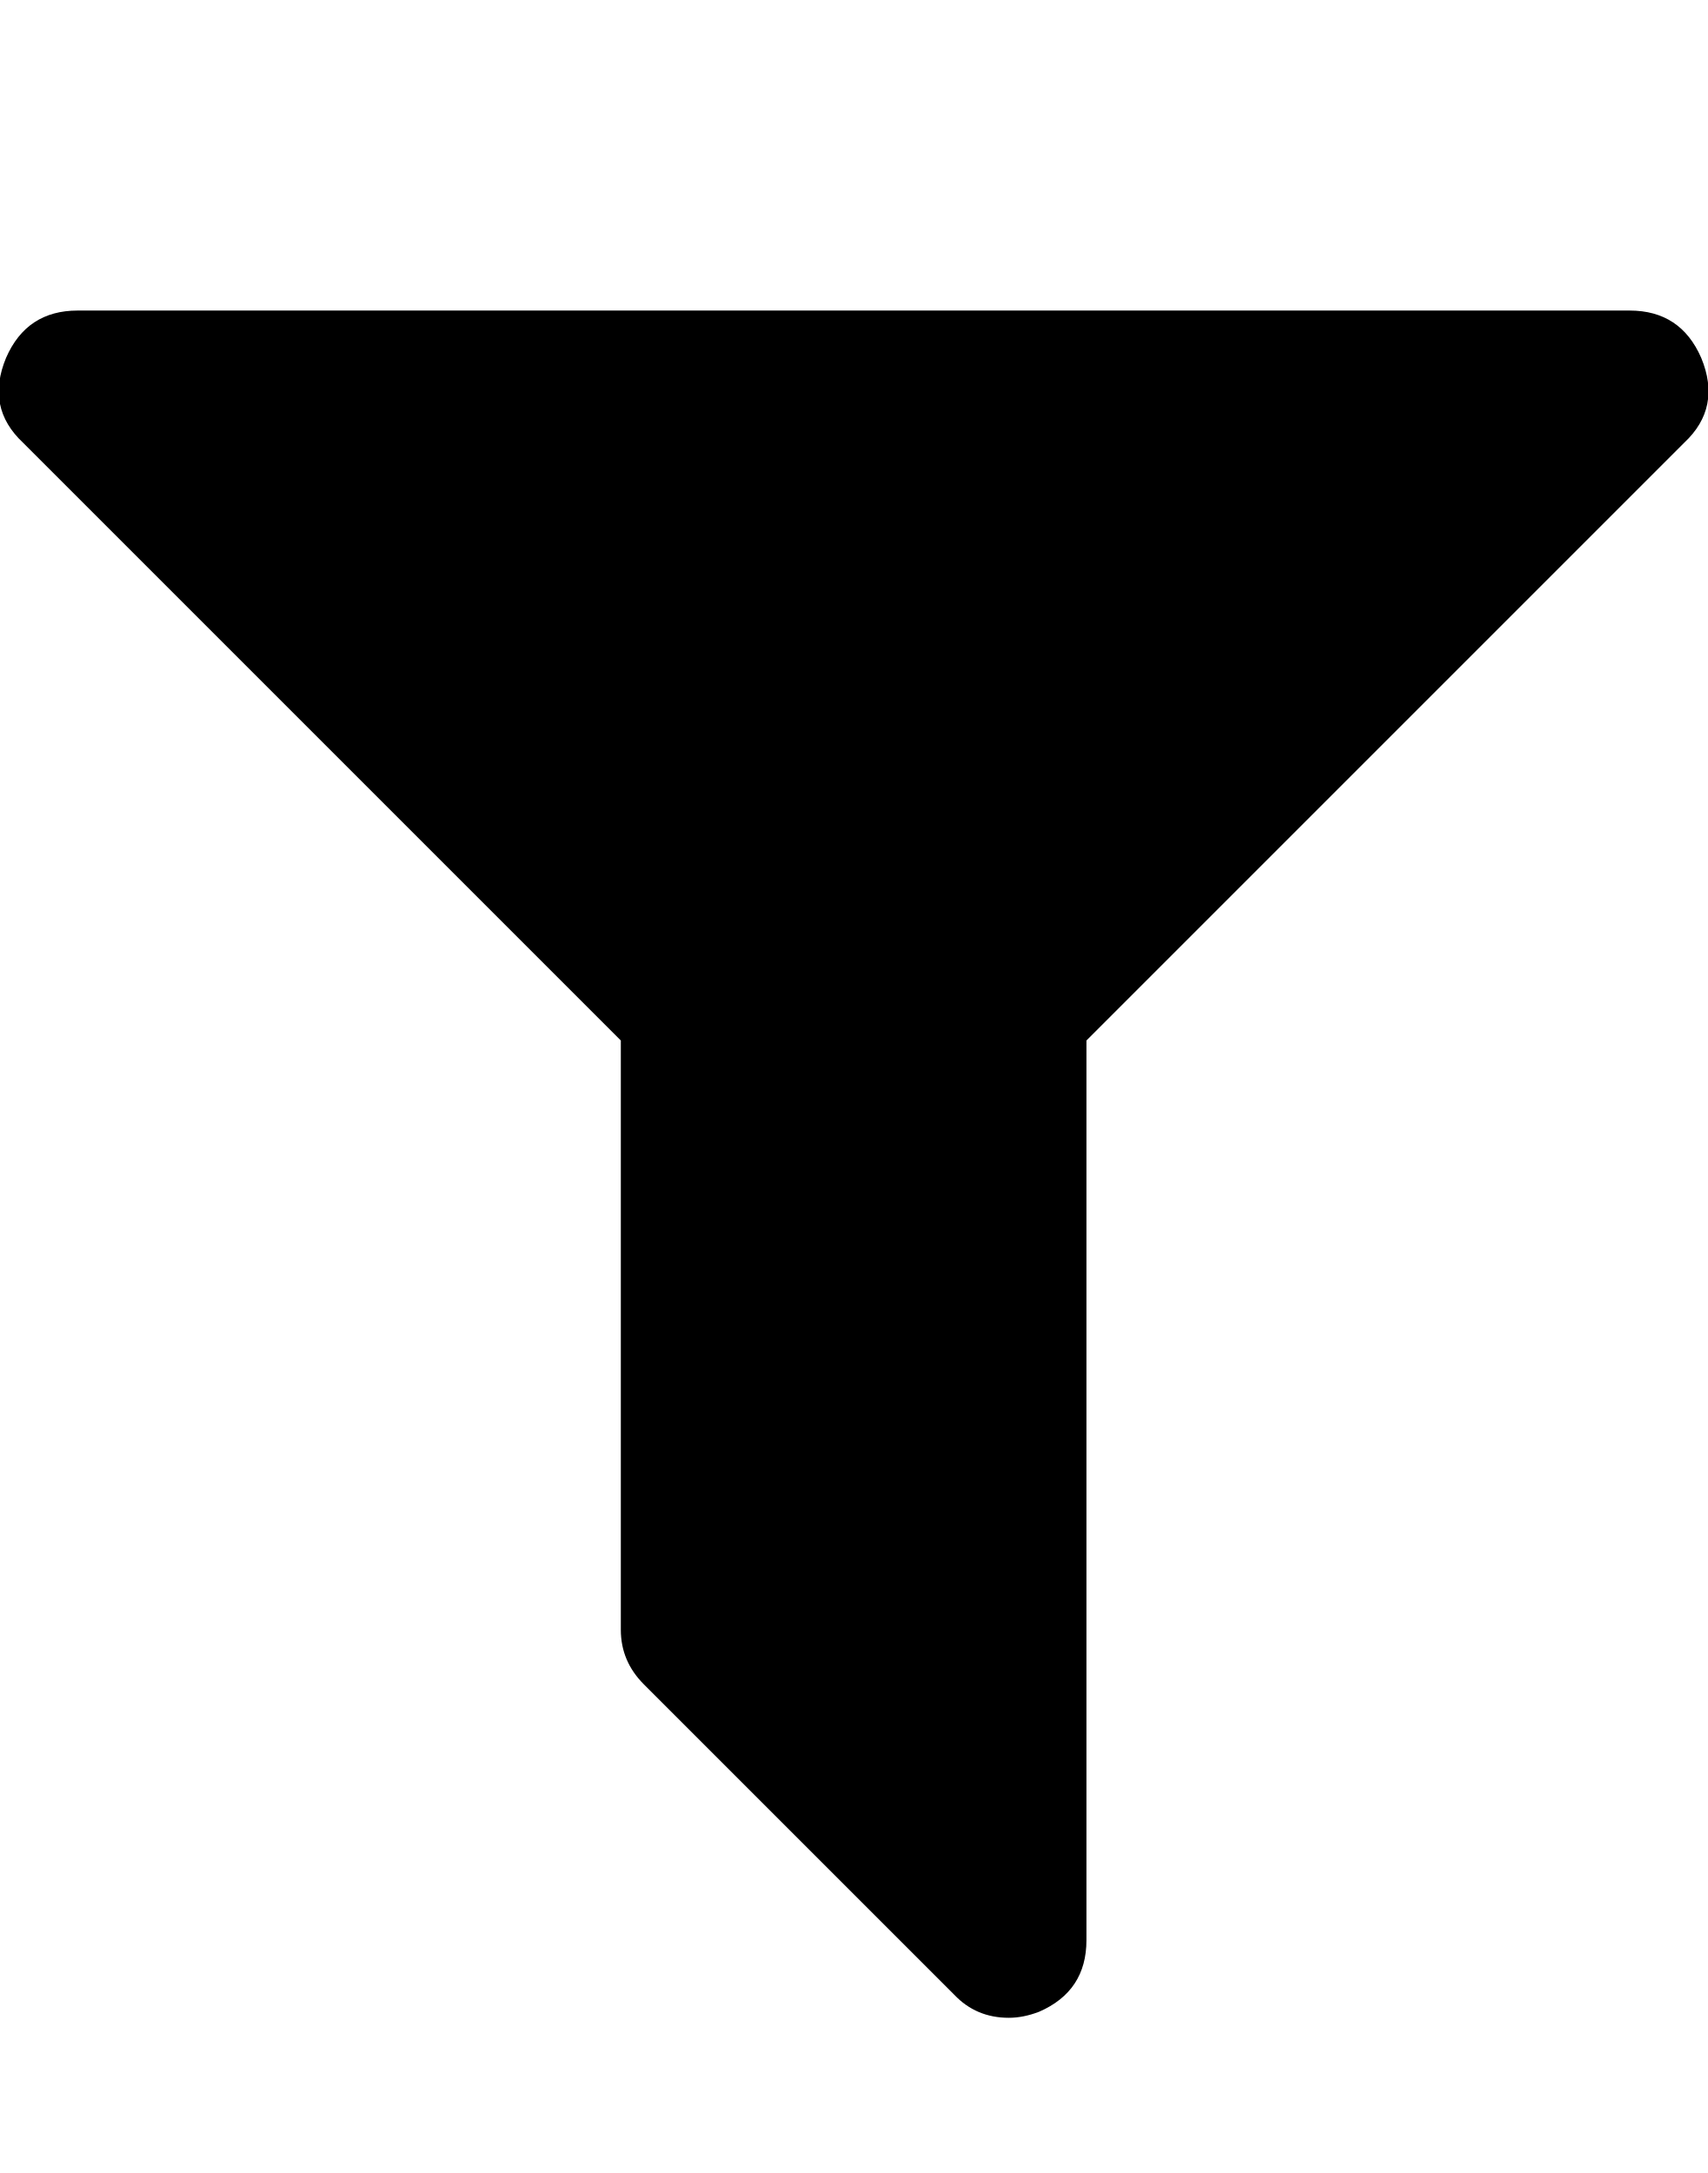
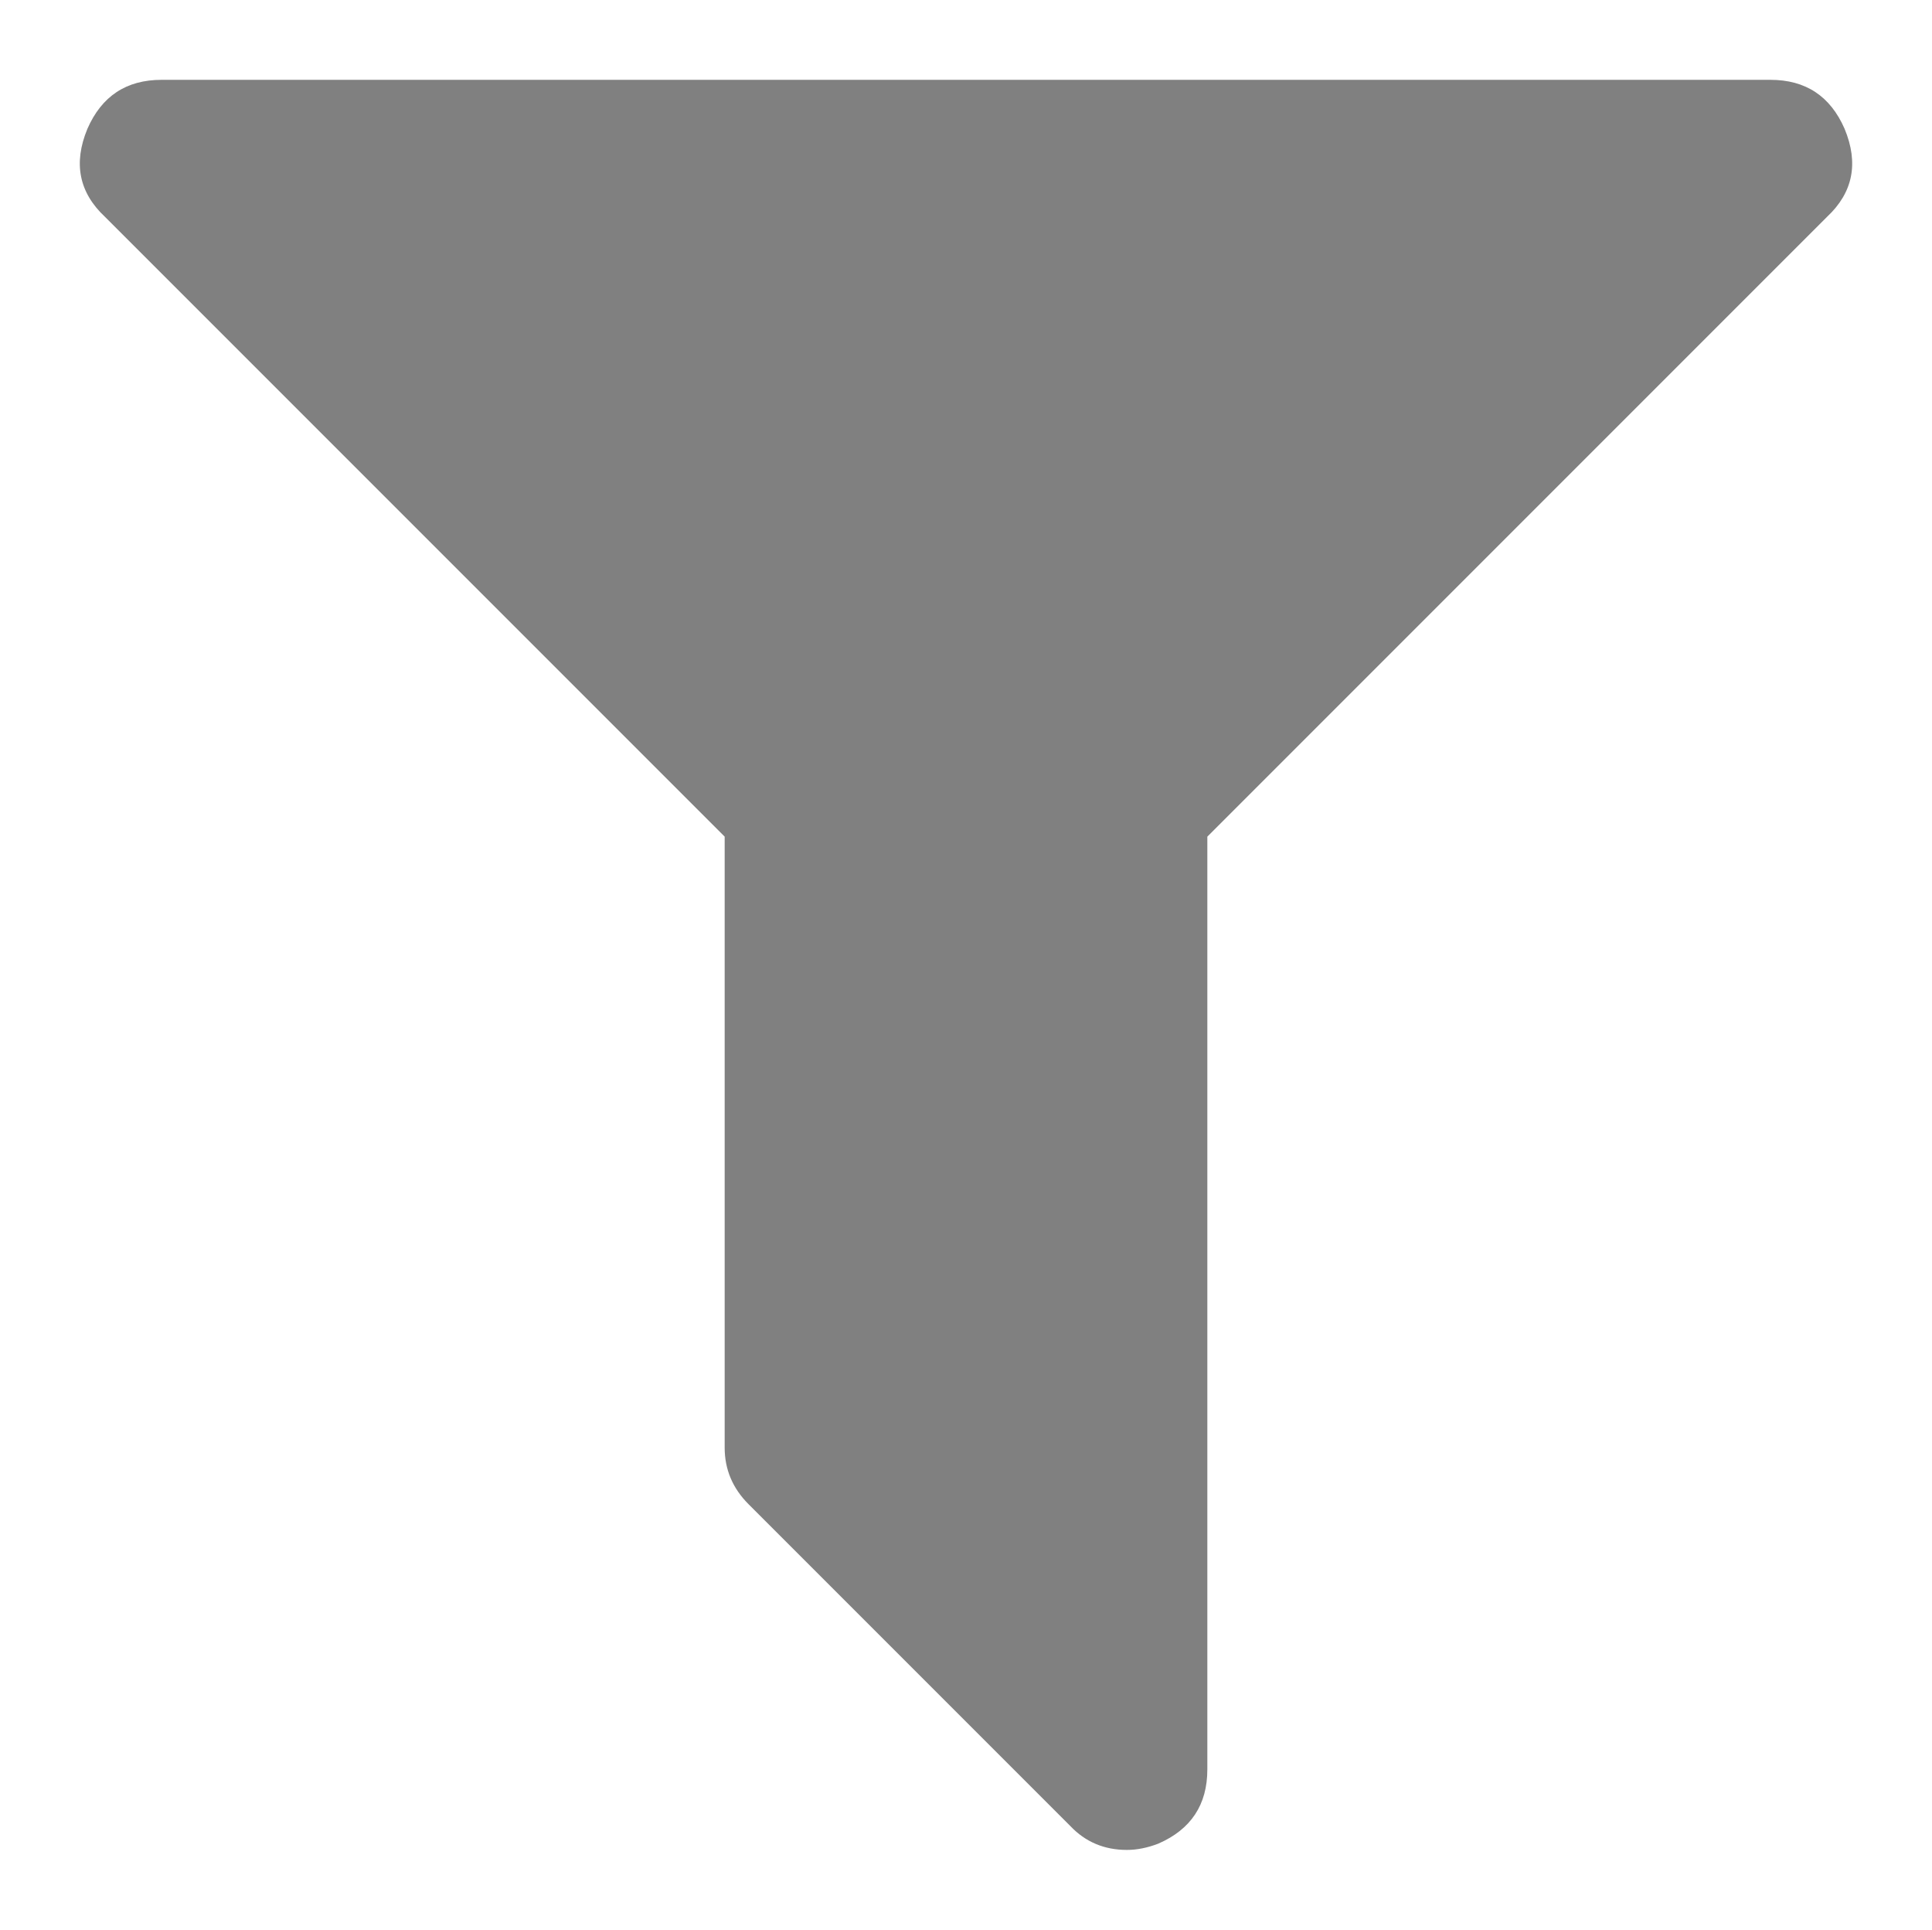
- <svg xmlns="http://www.w3.org/2000/svg" height="1000" width="785.714">
-   <path d="M782.874 164.674q9.486 22.878 -7.812 39.06l-275.094 275.094v414.036q0 23.436 -21.762 32.922 -7.254 2.79 -13.95 2.79 -15.066 0 -25.11 -10.602l-142.848 -142.848q-10.602 -10.602 -10.602 -25.11v-271.188l-275.094 -275.094q-17.298 -16.182 -7.812 -39.06 9.486 -21.762 32.922 -21.762h714.24q23.436 0 32.922 21.762z" />
+ <svg xmlns="http://www.w3.org/2000/svg" height="856.53" width="857.669" id="svg2" version="1.1">
+   <defs id="defs8" />
+   <path d="m 818.877,57.195 q 9.486,22.878 -7.812,39.06 L 535.971,371.349 v 414.036 q 0,23.436 -21.762,32.922 -7.254,2.79 -13.95,2.79 -15.066,0 -25.11,-10.602 l -142.848,-142.848 q -10.602,-10.602 -10.602,-25.11 v -271.188 L 46.605,96.255 q -17.298,-16.182 -7.812,-39.06 9.486,-21.762 32.922,-21.762 H 785.955 q 23.436,0 32.922,21.762 z" id="path4" style="fill:#808080" />
</svg>
